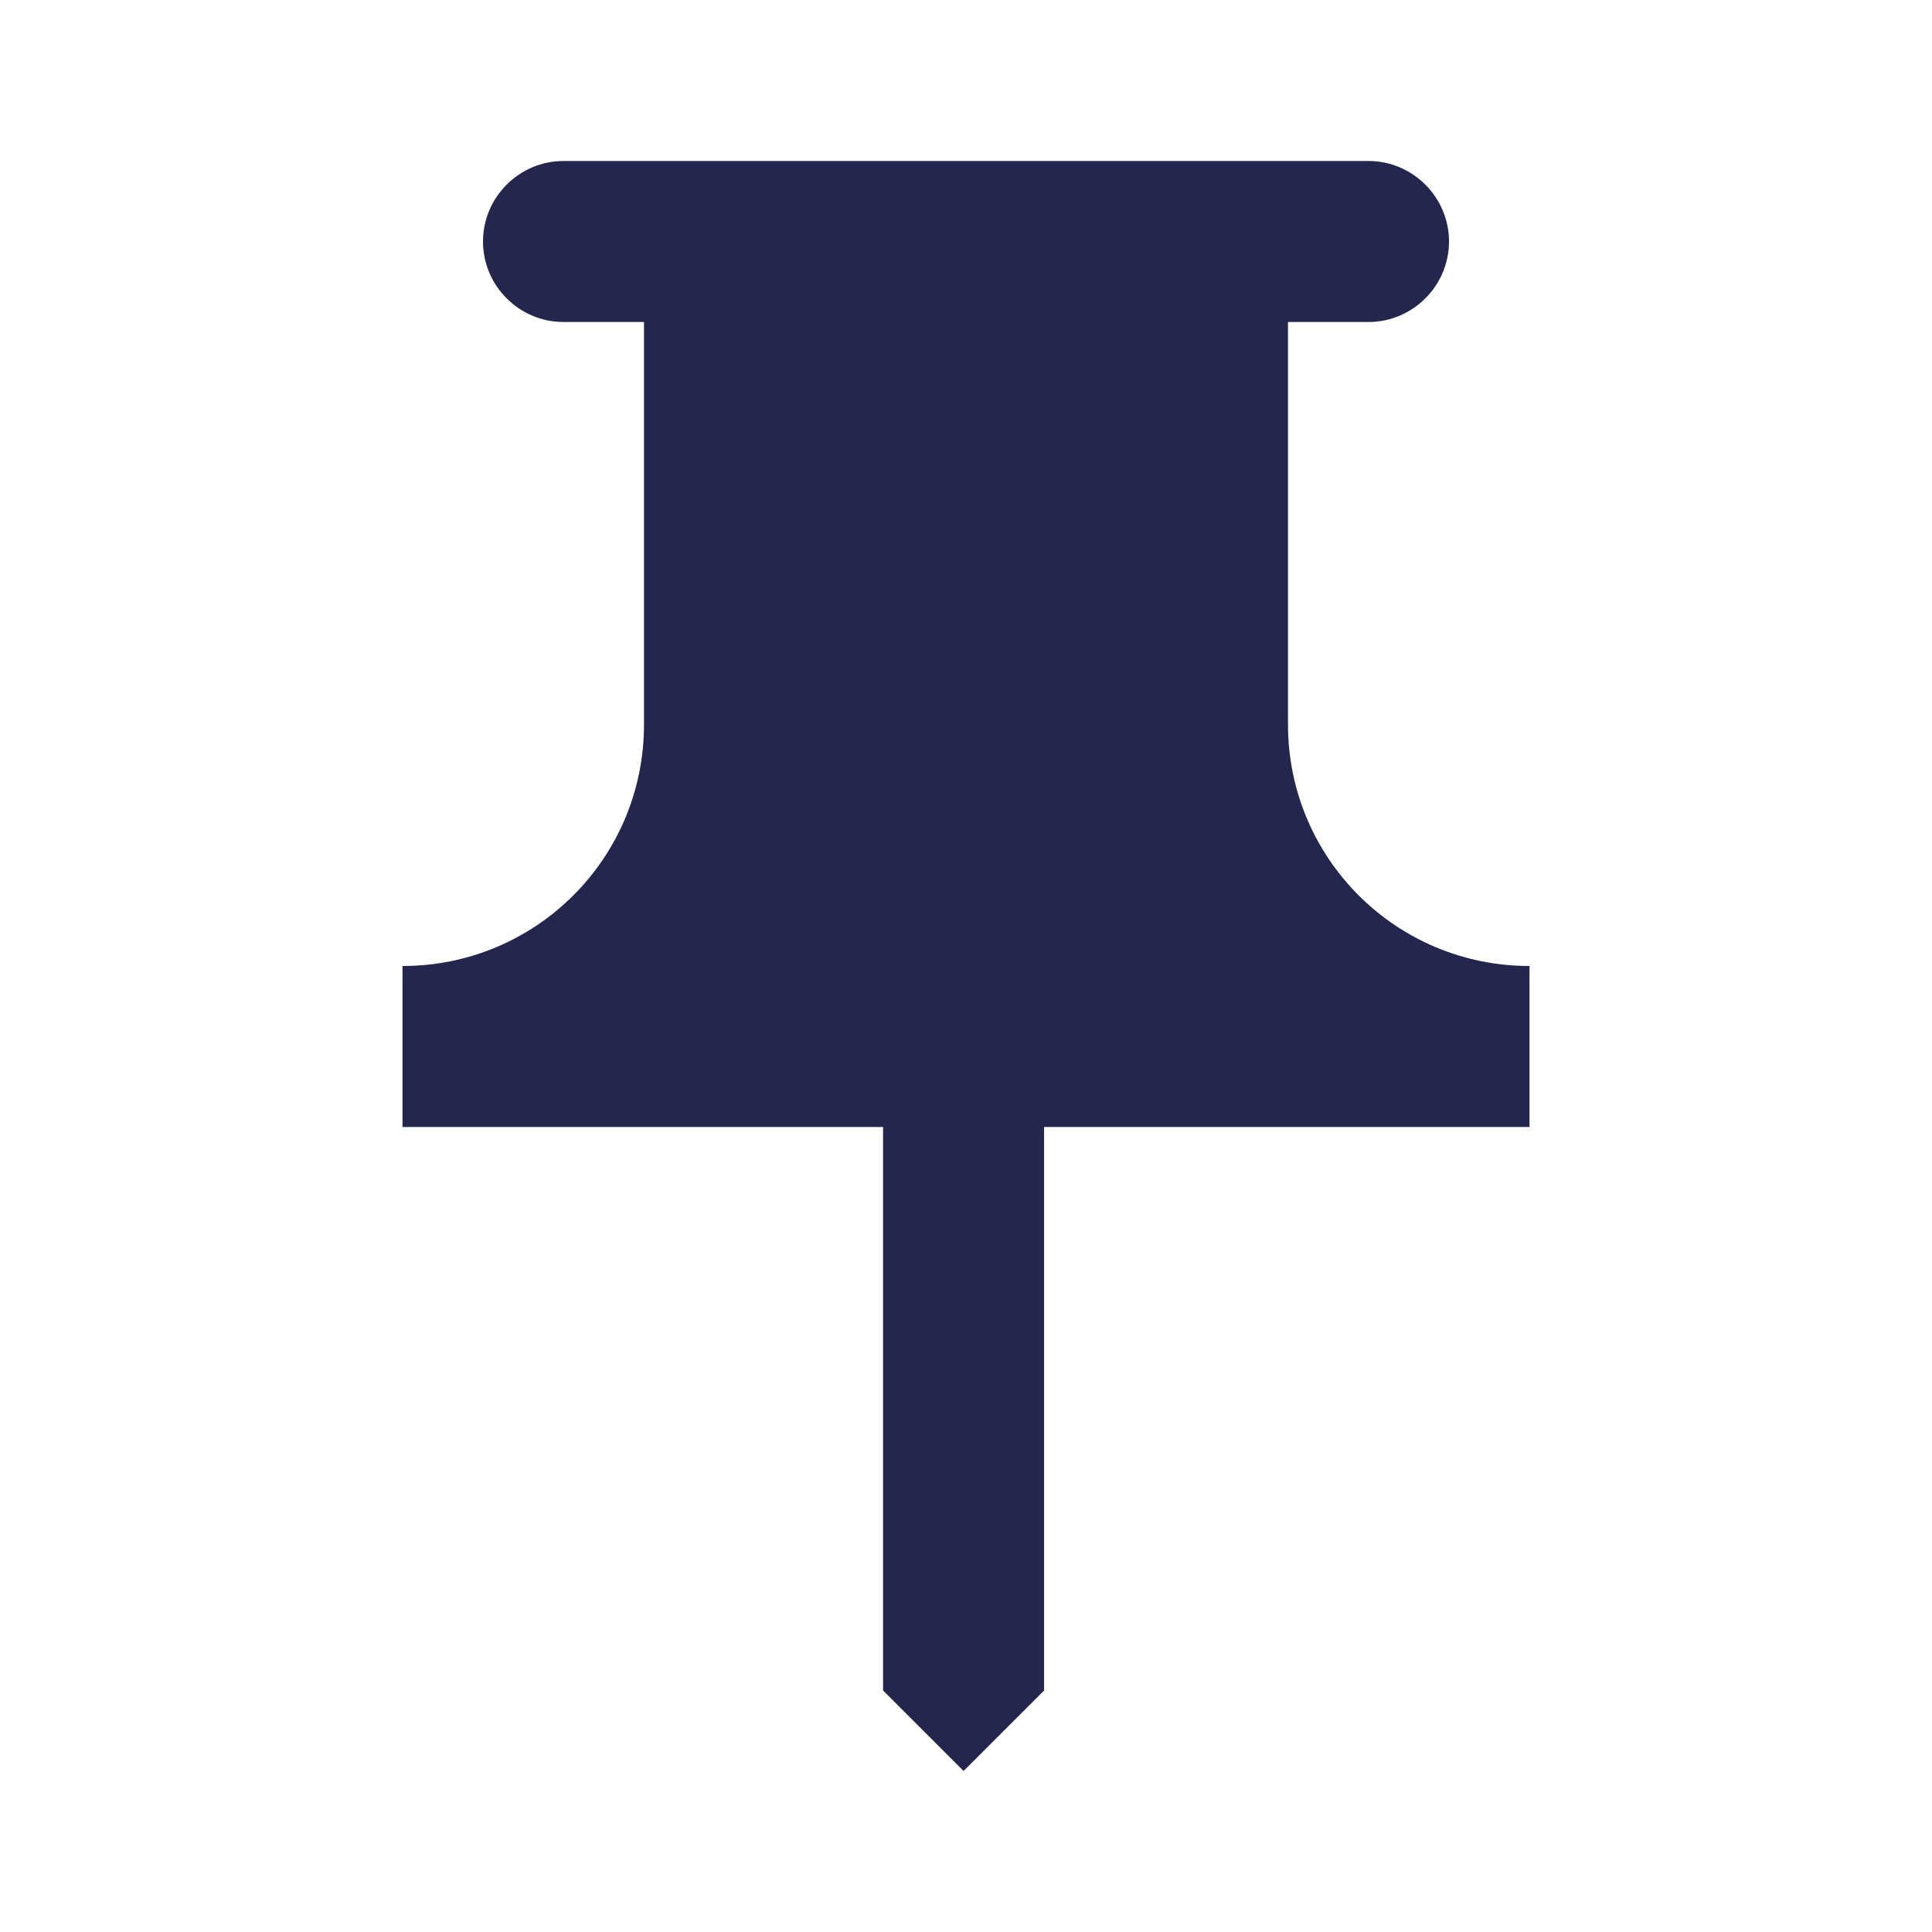
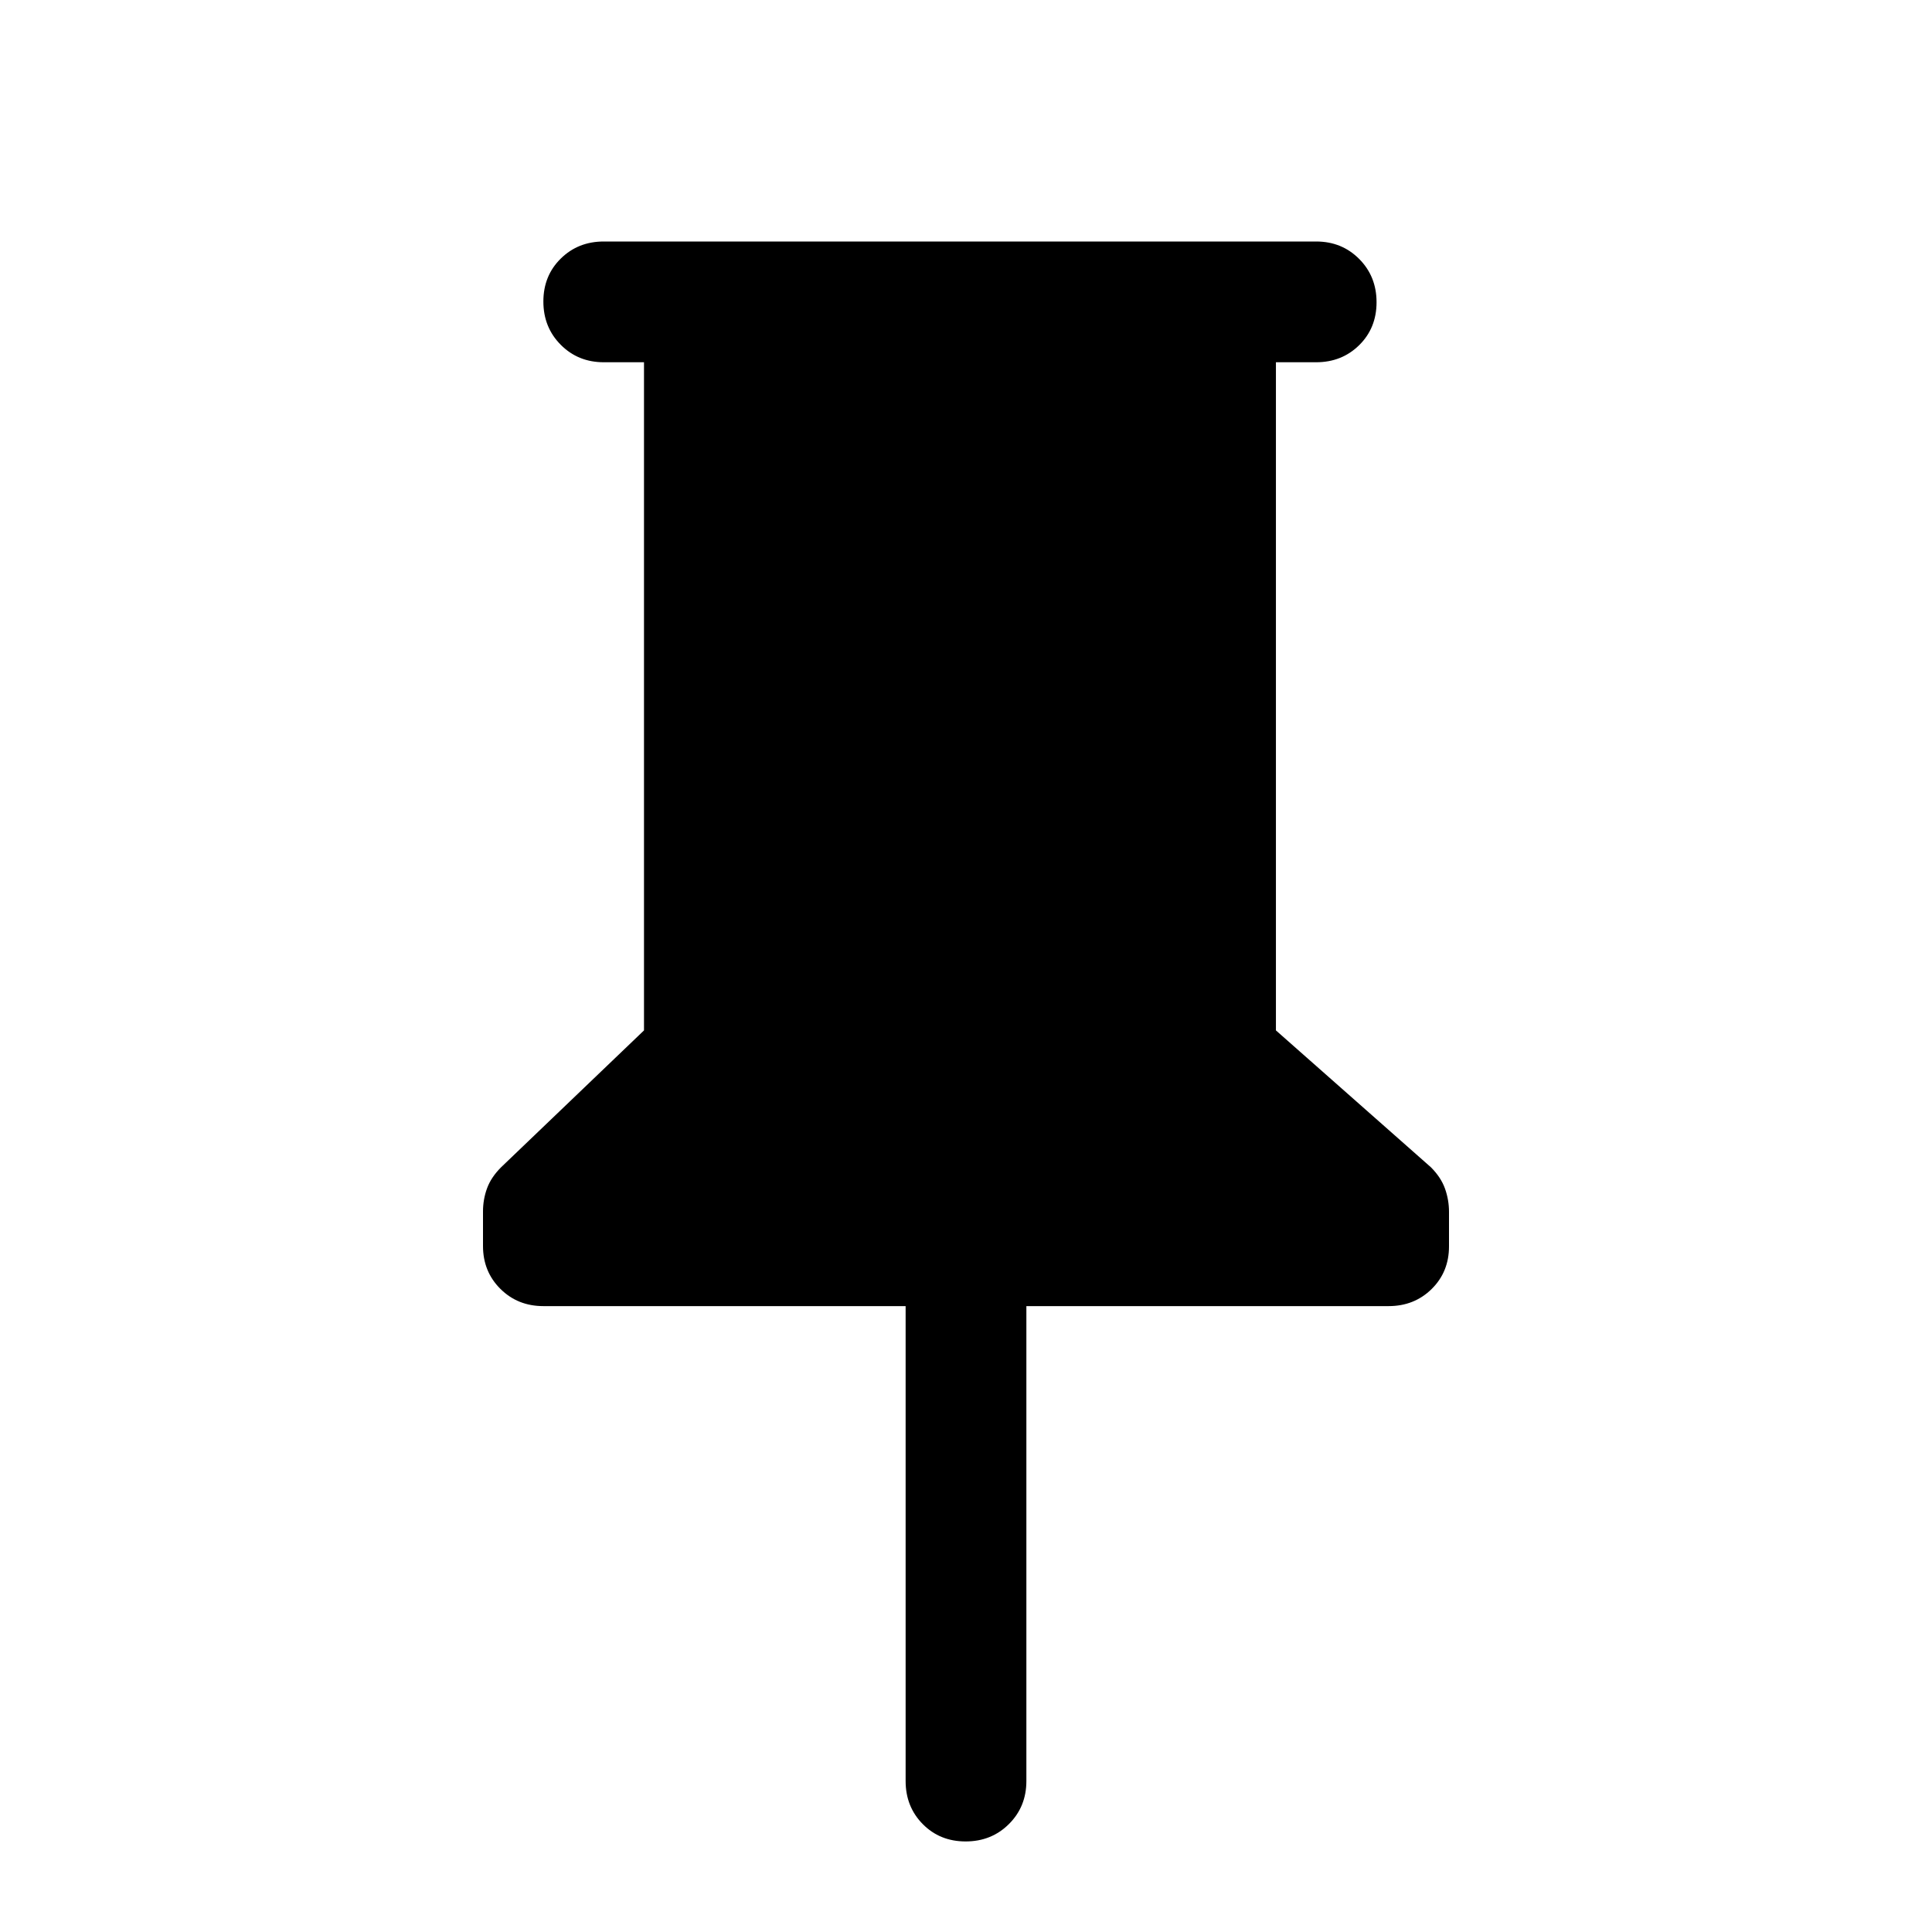
- <svg xmlns="http://www.w3.org/2000/svg" width="24" height="24" viewBox="0 0 24 24" fill="none">
-   <path d="M16 9V4H17C17.55 4 18 3.55 18 3C18 2.45 17.55 2 17 2H7C6.45 2 6 2.45 6 3C6 3.55 6.45 4 7 4H8V9C8 10.66 6.66 12 5 12V14H10.97V21L11.97 22L12.97 21V14H19V12C17.34 12 16 10.66 16 9Z" fill="#24264D" />
+ <svg xmlns="http://www.w3.org/2000/svg" width="48" height="48" viewBox="0 -960 960 960">
+   <path d="M634-780v332l77 68q5 5 7 10.6 2 5.59 2 11.56v17.16q0 12.68-8.62 21.18-8.63 8.5-21.38 8.5H510v236q0 12.75-8.68 21.37-8.67 8.63-21.5 8.63-12.82 0-21.32-8.63Q450-62.25 450-75v-236H270q-12.75 0-21.37-8.58-8.63-8.59-8.63-21.28v-17.17q0-5.97 2-11.47 2-5.5 7-10.5l71-68v-332h-20q-12.75 0-21.37-8.68-8.63-8.67-8.63-21.5 0-12.82 8.63-21.32 8.62-8.5 21.37-8.5h354q12.75 0 21.38 8.68 8.62 8.67 8.62 21.5 0 12.82-8.62 21.32-8.63 8.5-21.38 8.5h-20Z" />
</svg>
